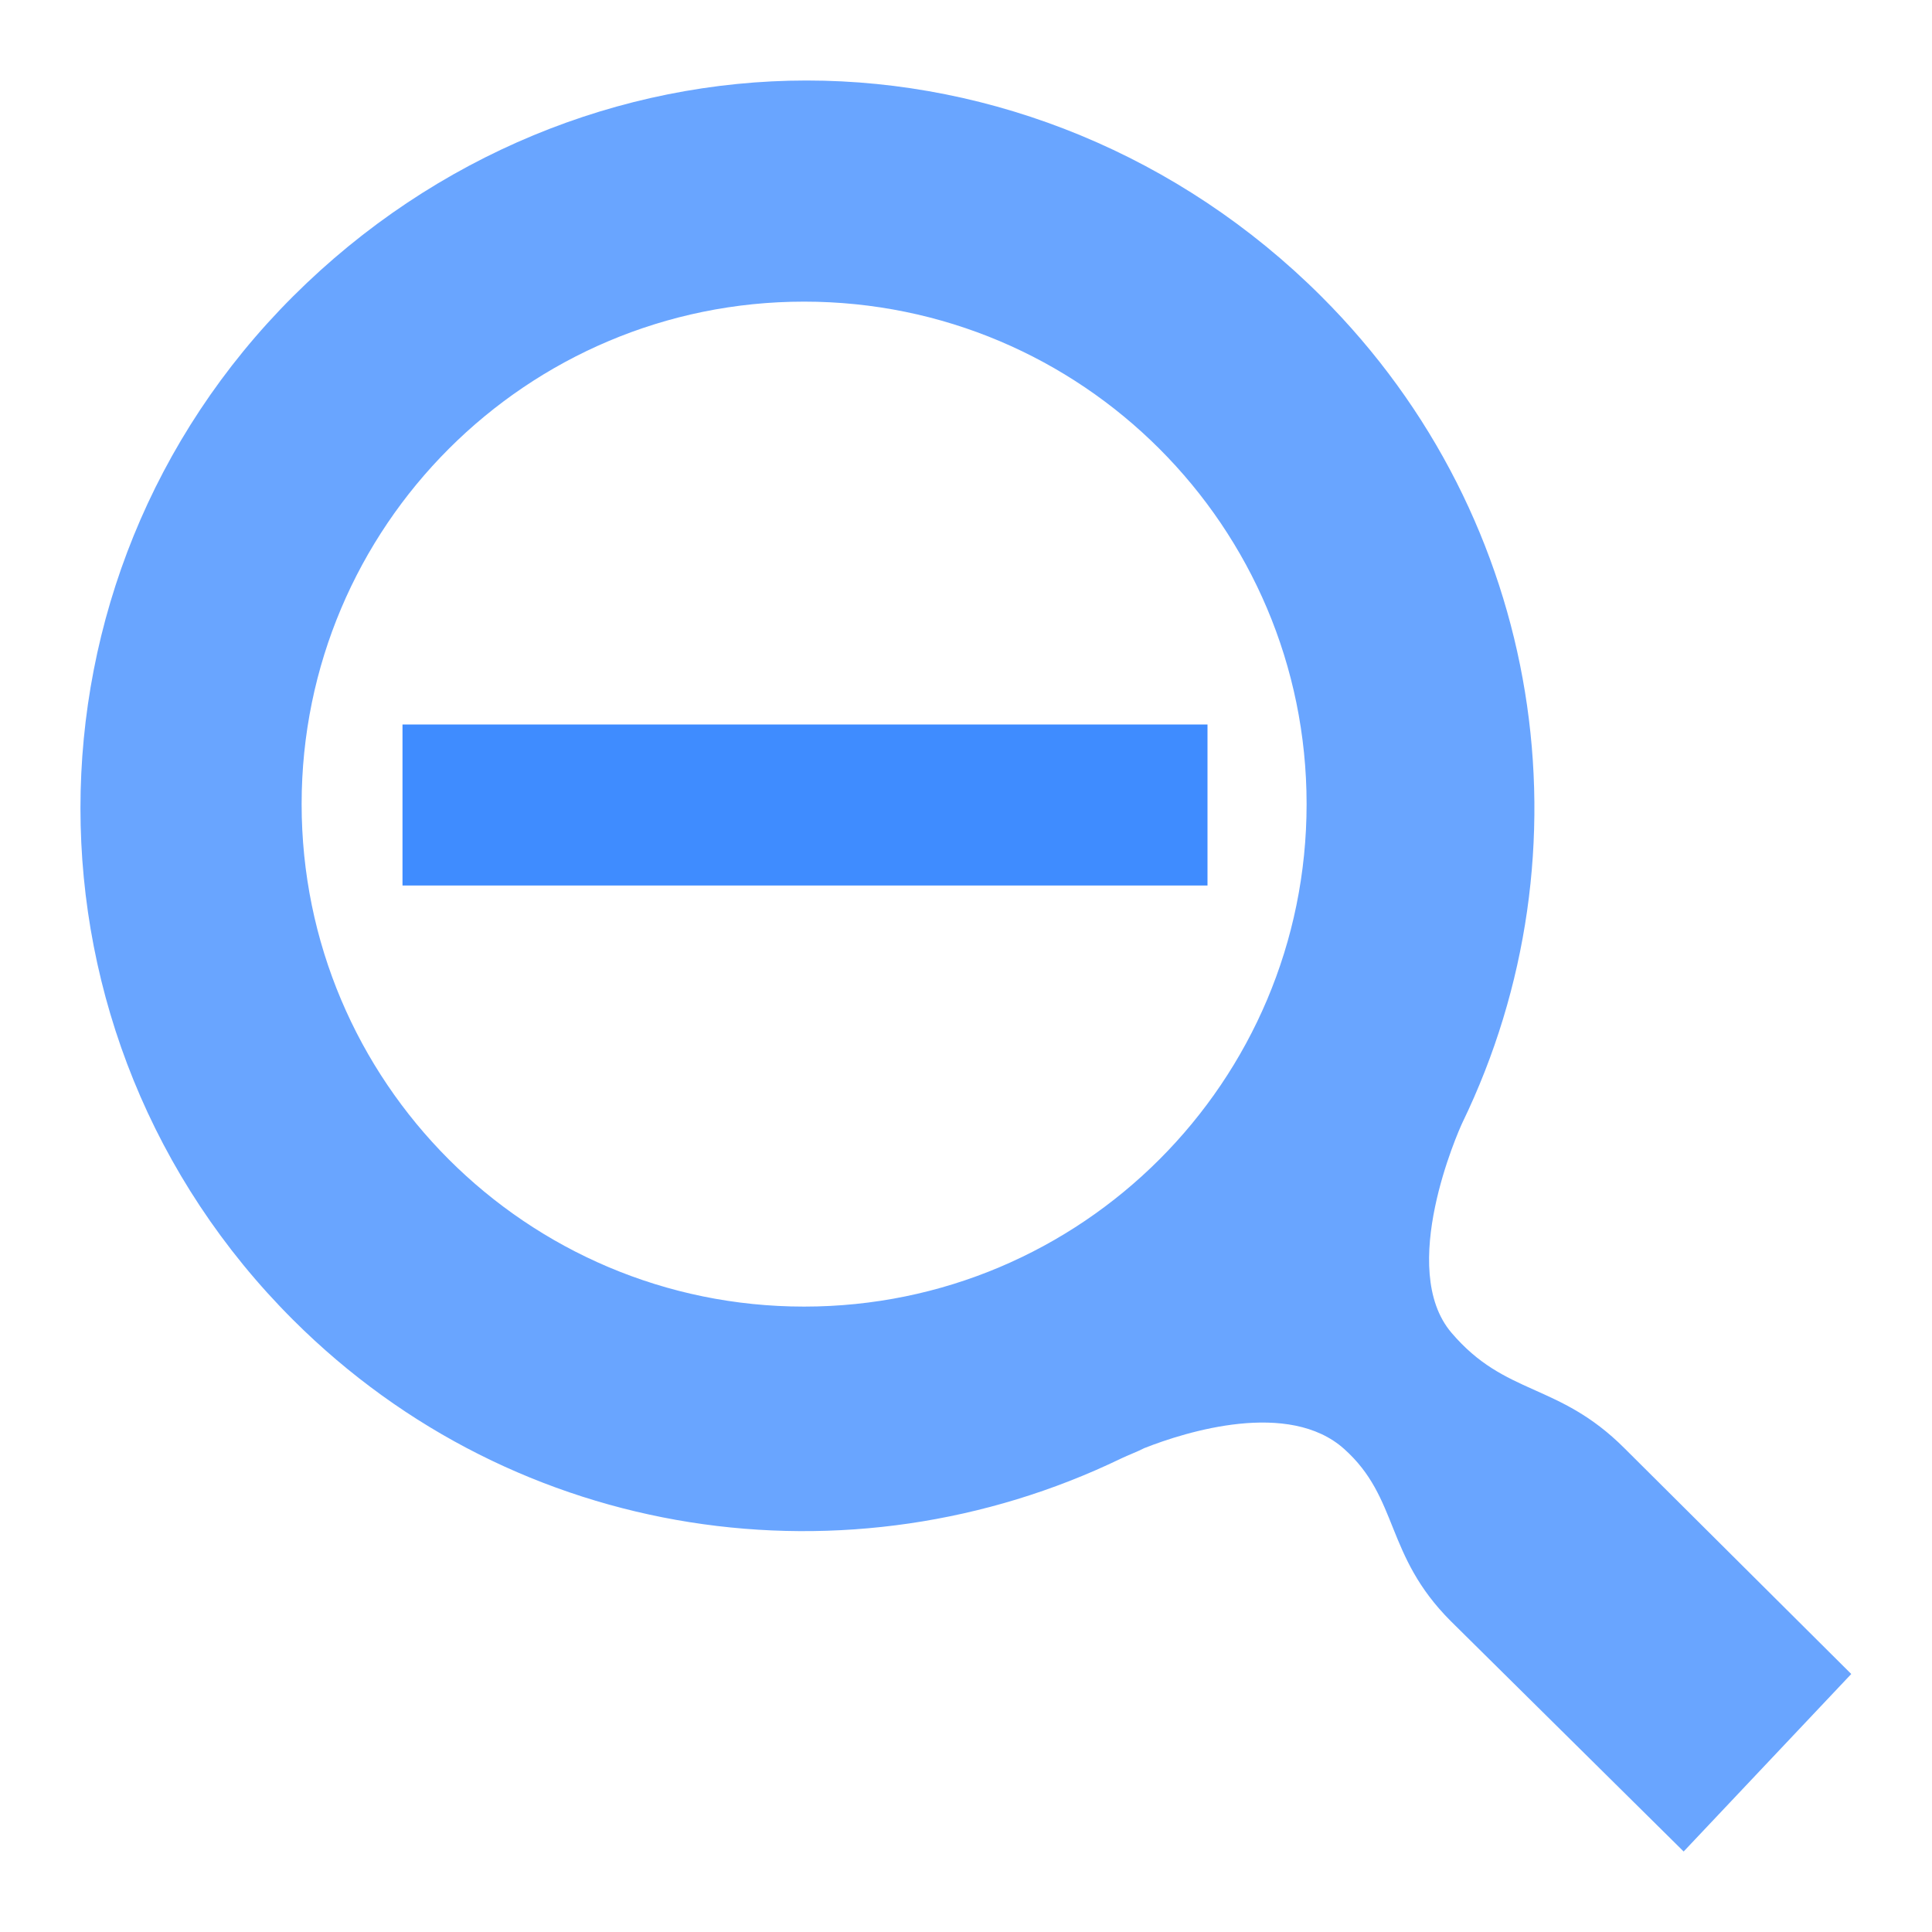
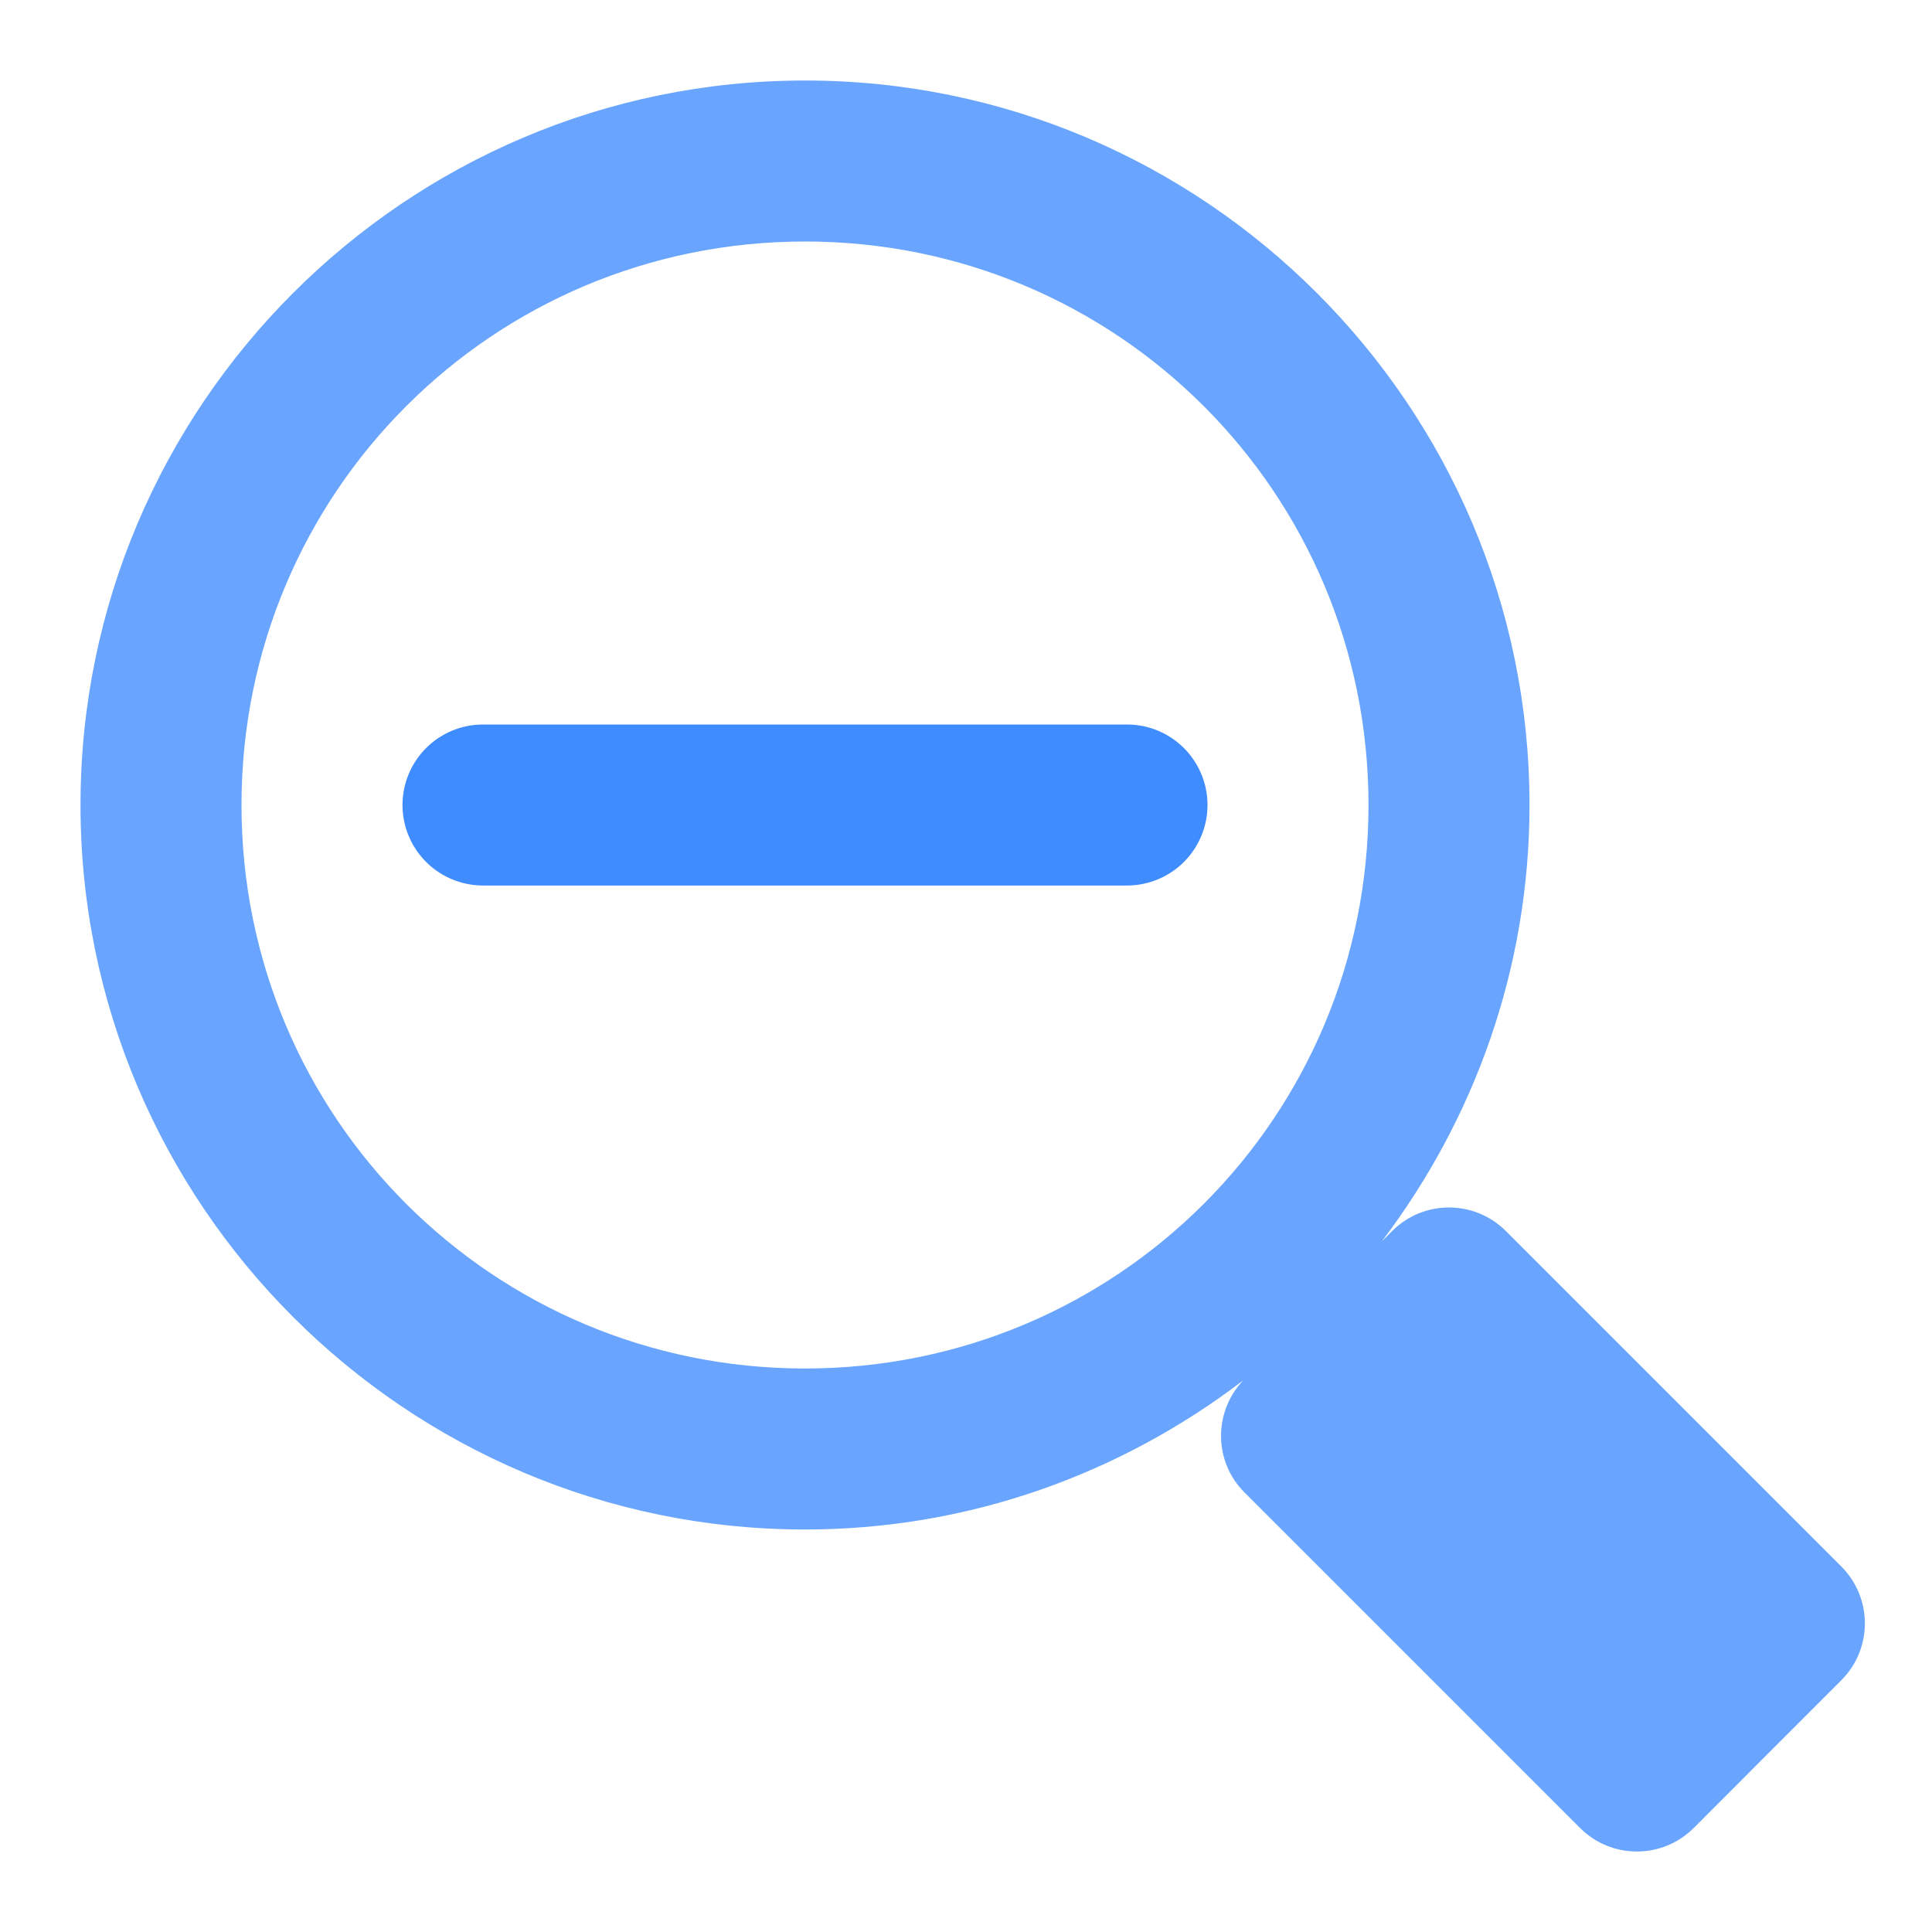
<svg xmlns="http://www.w3.org/2000/svg" width="24px" height="24px" viewBox="0 0 24 24" version="1.1" id="SVGRoot">
  <defs id="defs815" />
  <g id="layer1">
-     <path style="color:#000000;display:inline;overflow:visible;visibility:visible;opacity:0.7;fill:#2a7fff;fill-opacity:1;fill-rule:nonzero;stroke:none;stroke-width:2.551;marker:none;enable-background:accumulate" d="M 10.021,1 C 7.711,1 5.403,1.923 3.641,3.681 c -3.522,3.515 -3.522,9.2 0,12.715 2.788,2.783 6.925,3.345 10.286,1.722 0.088,-0.043 0.2,-0.083 0.288,-0.129 0.524,-0.207 1.798,-0.602 2.482,0.01 0.685,0.612 0.503,1.318 1.325,2.139 L 20.915,23 22.997,20.795 20.178,17.989 c -0.822,-0.821 -1.474,-0.642 -2.148,-1.434 -0.674,-0.792 0.085,-2.5 0.136,-2.608 C 19.791,10.592 19.201,6.463 16.413,3.681 14.652,1.923 12.33,1 10.021,1 Z M 9.988,3.747 A 6.242,6.242 0 0 1 16.231,9.987 6.242,6.242 0 0 1 9.988,16.231 6.242,6.242 0 0 1 3.747,9.987 6.242,6.242 0 0 1 9.988,3.747 Z" id="path3803" />
-     <path style="opacity:0.9;fill:#2a7fff;fill-opacity:1;fill-rule:nonzero;stroke:none;stroke-width:2;stroke-linecap:round;stroke-linejoin:round;stroke-miterlimit:4;stroke-dasharray:none;stroke-opacity:1;paint-order:normal" d="m 5,9 v 2 H 15 V 9 Z" id="rect9179" />
+     <path style="color:#000000;font-style:normal;font-variant:normal;font-weight:normal;font-stretch:normal;font-size:medium;line-height:normal;font-family:sans-serif;font-variant-ligatures:normal;font-variant-position:normal;font-variant-caps:normal;font-variant-numeric:normal;font-variant-alternates:normal;font-feature-settings:normal;text-indent:0;text-align:start;text-decoration:none;text-decoration-line:none;text-decoration-style:solid;text-decoration-color:#000000;letter-spacing:normal;word-spacing:normal;text-transform:none;writing-mode:lr-tb;direction:ltr;text-orientation:mixed;dominant-baseline:auto;baseline-shift:baseline;text-anchor:start;white-space:normal;shape-padding:0;clip-rule:nonzero;display:inline;overflow:visible;visibility:visible;opacity:0.7;isolation:auto;mix-blend-mode:normal;color-interpolation:sRGB;color-interpolation-filters:linearRGB;solid-color:#000000;solid-opacity:1;vector-effect:none;fill:#2a7fff;fill-opacity:1;fill-rule:nonzero;stroke:none;stroke-width:2;stroke-linecap:round;stroke-linejoin:round;stroke-miterlimit:4;stroke-dasharray:none;stroke-dashoffset:2.003;stroke-opacity:1;paint-order:normal;color-rendering:auto;image-rendering:auto;shape-rendering:auto;text-rendering:auto;enable-background:accumulate" d="M 10 1 C 5.041 1 1 5.041 1 10 C 1 14.959 5.041 19 10 19 C 12.045 19 13.929 18.304 15.443 17.148 C 15.073 17.54 15.075 18.155 15.459 18.539 L 19.627 22.707 C 20.017 23.098 20.65 23.098 21.041 22.707 L 22.873 20.873 C 23.264 20.483 23.264 19.85 22.873 19.459 L 18.707 15.293 C 18.316 14.902 17.684 14.902 17.293 15.293 L 17.166 15.42 C 18.311 13.91 19 12.035 19 10 C 19 5.041 14.959 1 10 1 z M 10 3 C 13.878 3 17 6.122 17 10 C 17 13.878 13.878 17 10 17 C 6.122 17 3 13.878 3 10 C 3 6.122 6.122 3 10 3 z " id="path814" />
+     <circle r="8" cy="10" cx="-30" id="circle818" style="opacity:0.7;fill:none;fill-opacity:1;fill-rule:nonzero;stroke:#2a7fff;stroke-width:2;stroke-linecap:round;stroke-linejoin:round;stroke-miterlimit:4;stroke-dasharray:none;stroke-dashoffset:2.003;stroke-opacity:1;paint-order:normal" />
+     <rect transform="rotate(45)" y="26.87" x="-4.243" height="2.593" width="5.893" id="rect820" style="opacity:0.7;fill:#2a7fff;fill-opacity:1;fill-rule:nonzero;stroke:#2a7fff;stroke-width:2;stroke-linecap:round;stroke-linejoin:round;stroke-miterlimit:4;stroke-dasharray:none;stroke-dashoffset:2.003;stroke-opacity:1;paint-order:normal" />
+     <path id="path4979" style="opacity:0.9;fill:none;fill-rule:evenodd;stroke:#2a7fff;stroke-width:2;stroke-linecap:round;stroke-linejoin:miter;stroke-miterlimit:4;stroke-dasharray:none;stroke-opacity:1" d="m 6,10 h 8" />
  </g>
</svg>
